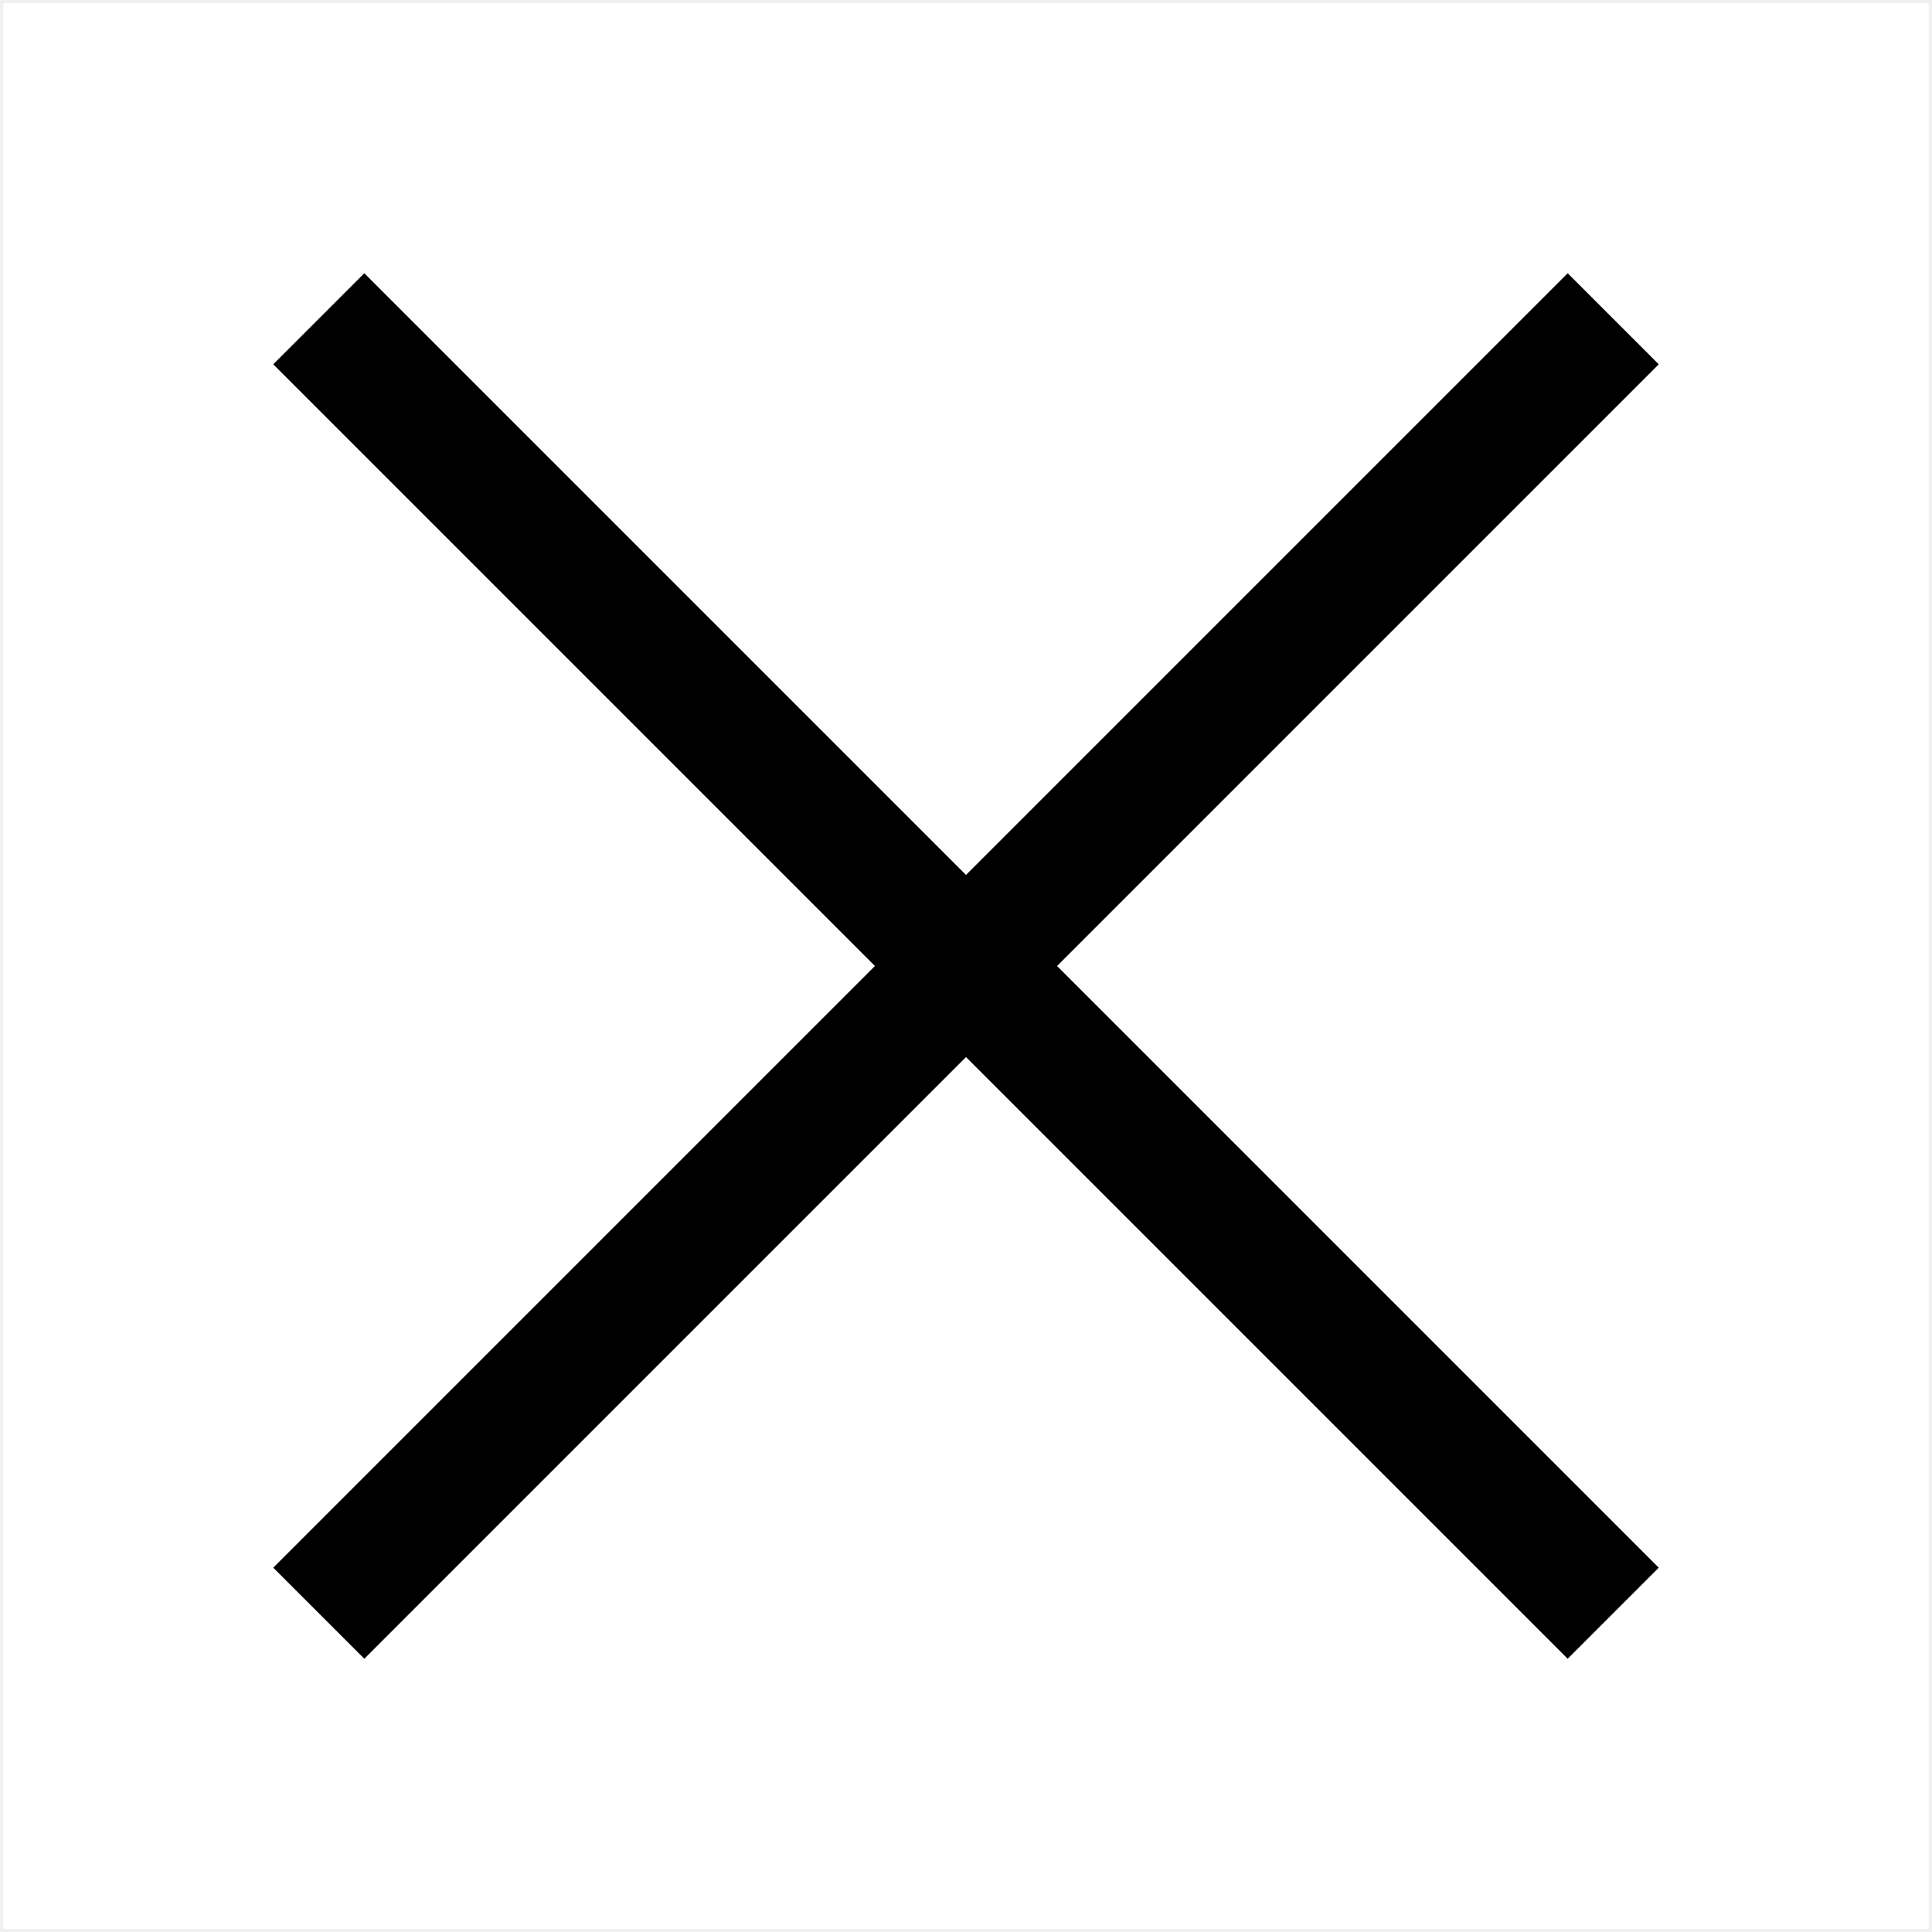
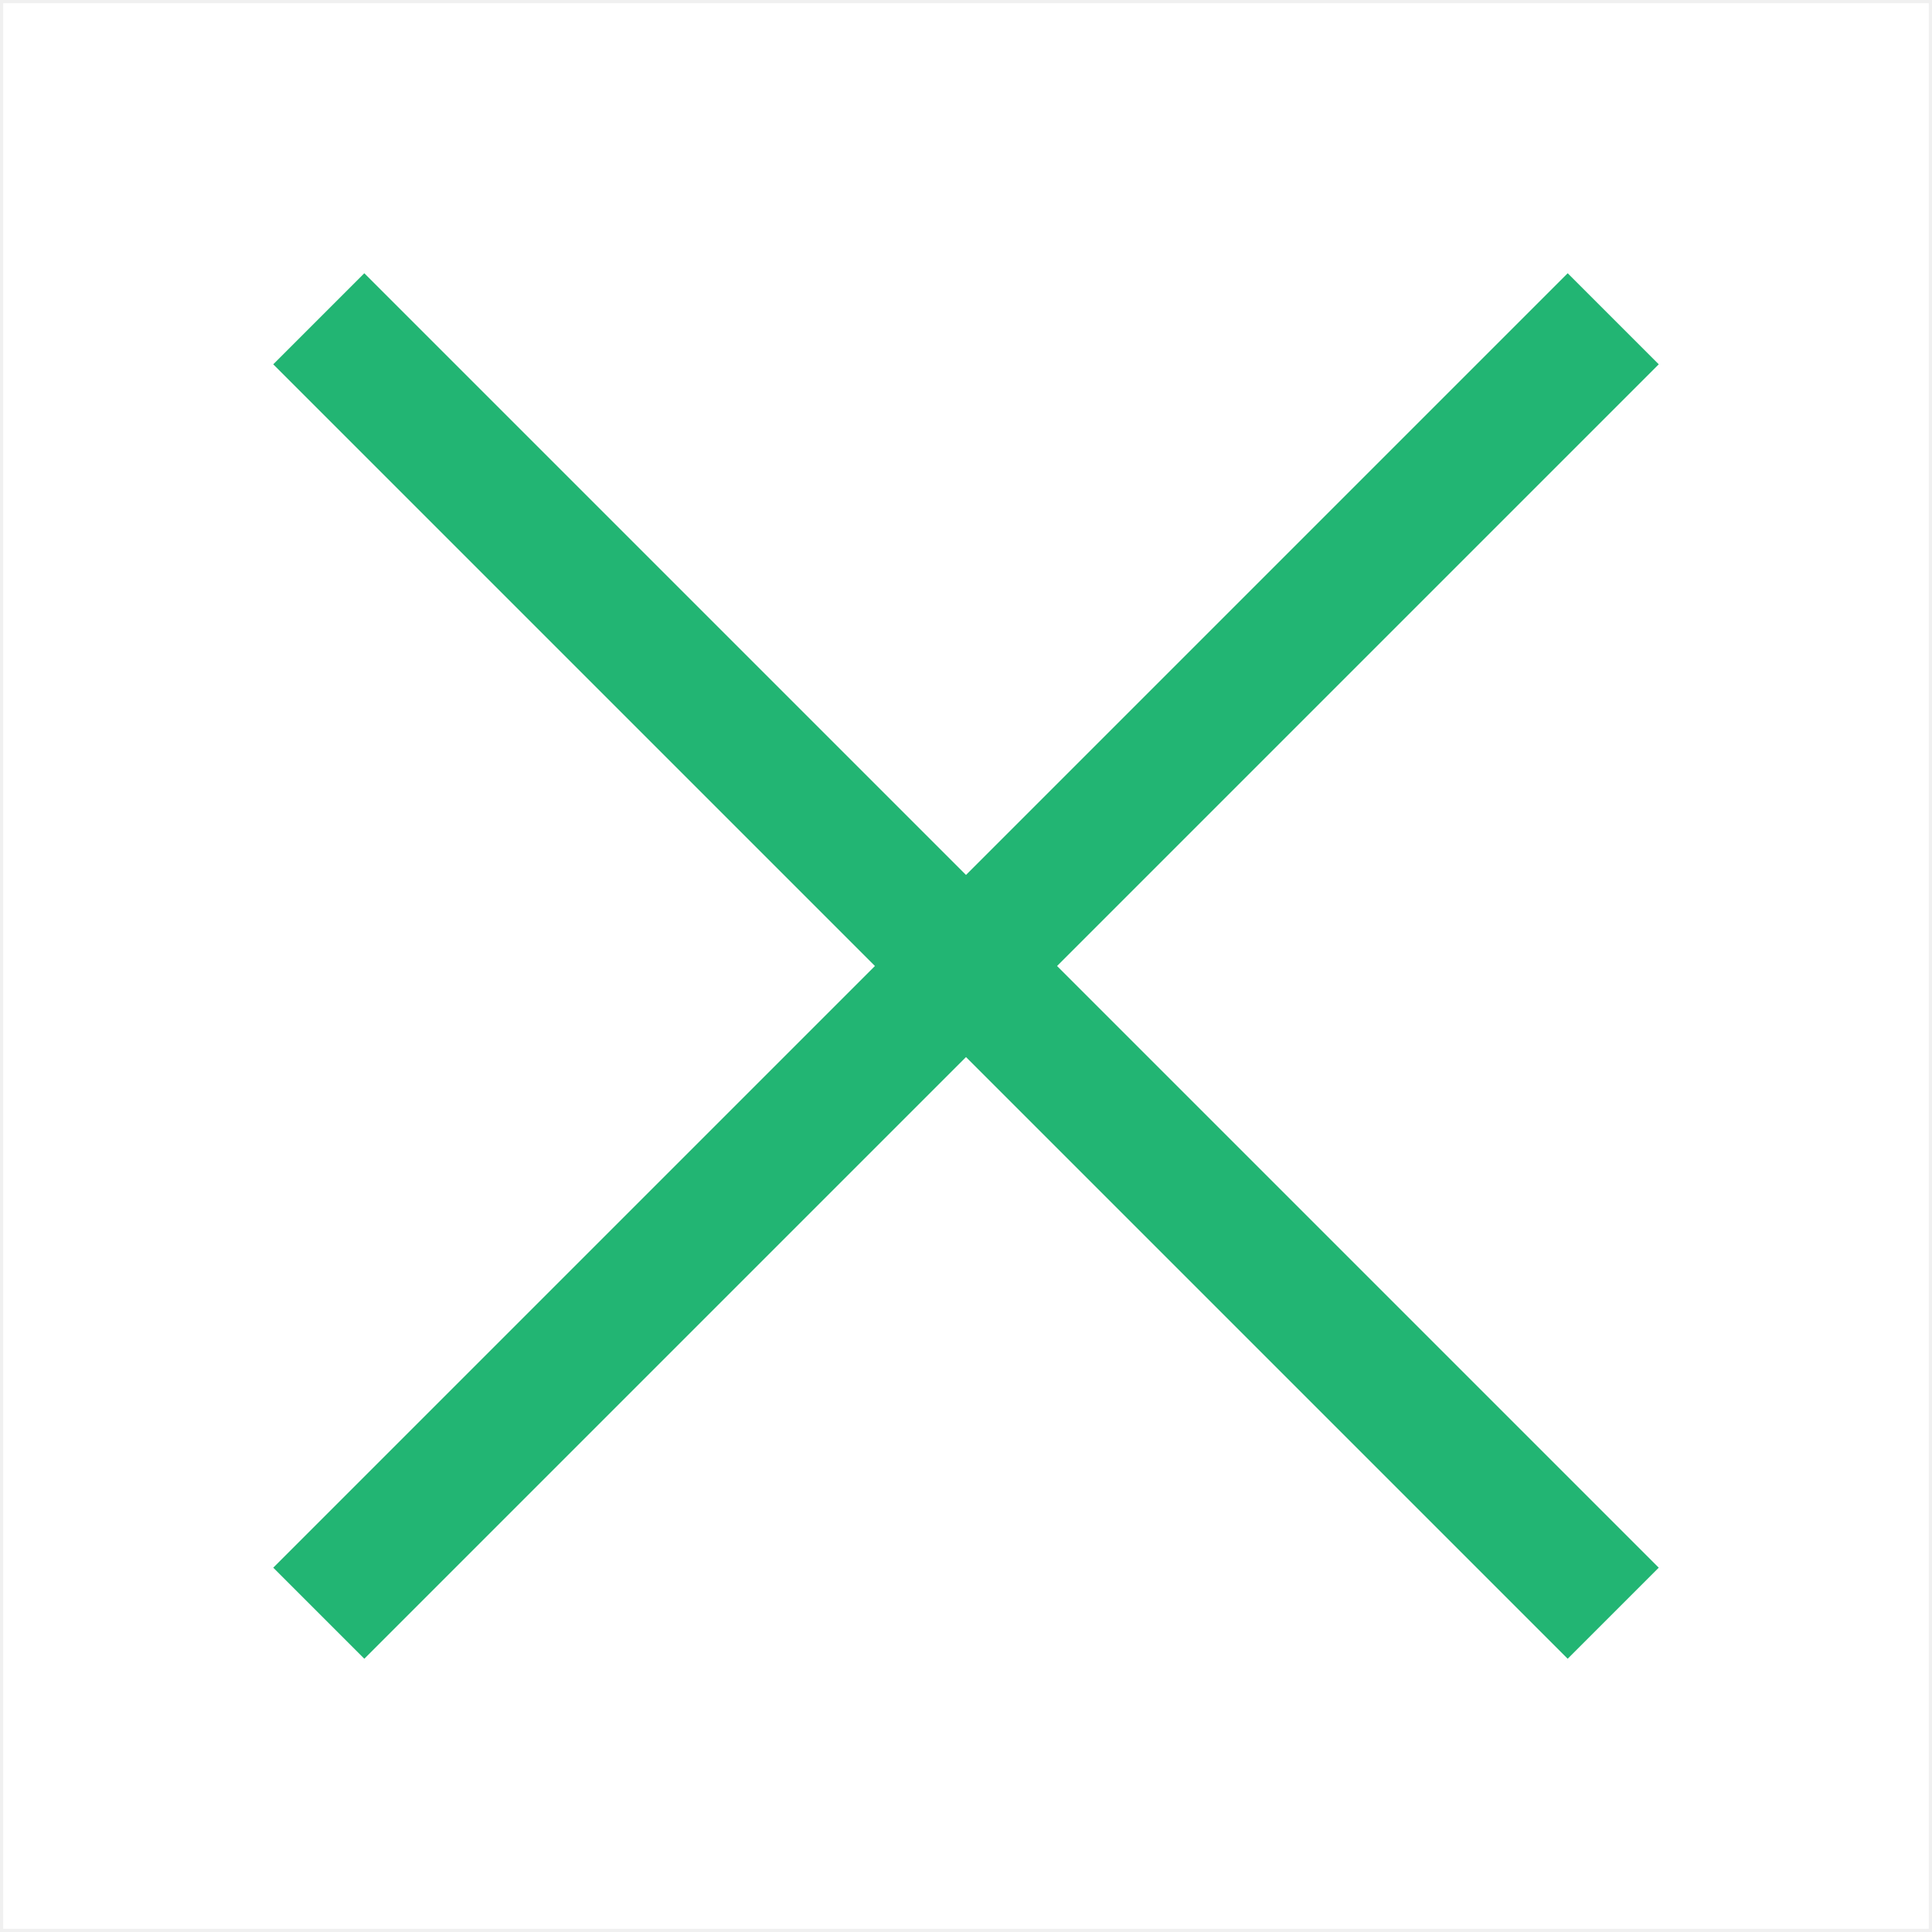
<svg xmlns="http://www.w3.org/2000/svg" id="Layer_1" data-name="Layer 1" viewBox="0 0 300 300">
  <defs>
-     <style>.cls-1,.cls-2{fill:#fff;}.cls-2{stroke:#000;stroke-miterlimit:10;stroke-width:20px;}</style>
+     <style>.cls-1,.cls-2{fill:#fff;}.cls-2{stroke:#22b573;stroke-miterlimit:10;stroke-width:20px;}</style>
  </defs>
  <rect class="cls-1" x="0.5" y="0.5" width="299" height="299" />
  <line class="cls-2" x1="49.5" y1="49.5" x2="250.5" y2="250.5" />
  <line class="cls-2" x1="250.5" y1="49.5" x2="49.5" y2="250.5" />
</svg>
